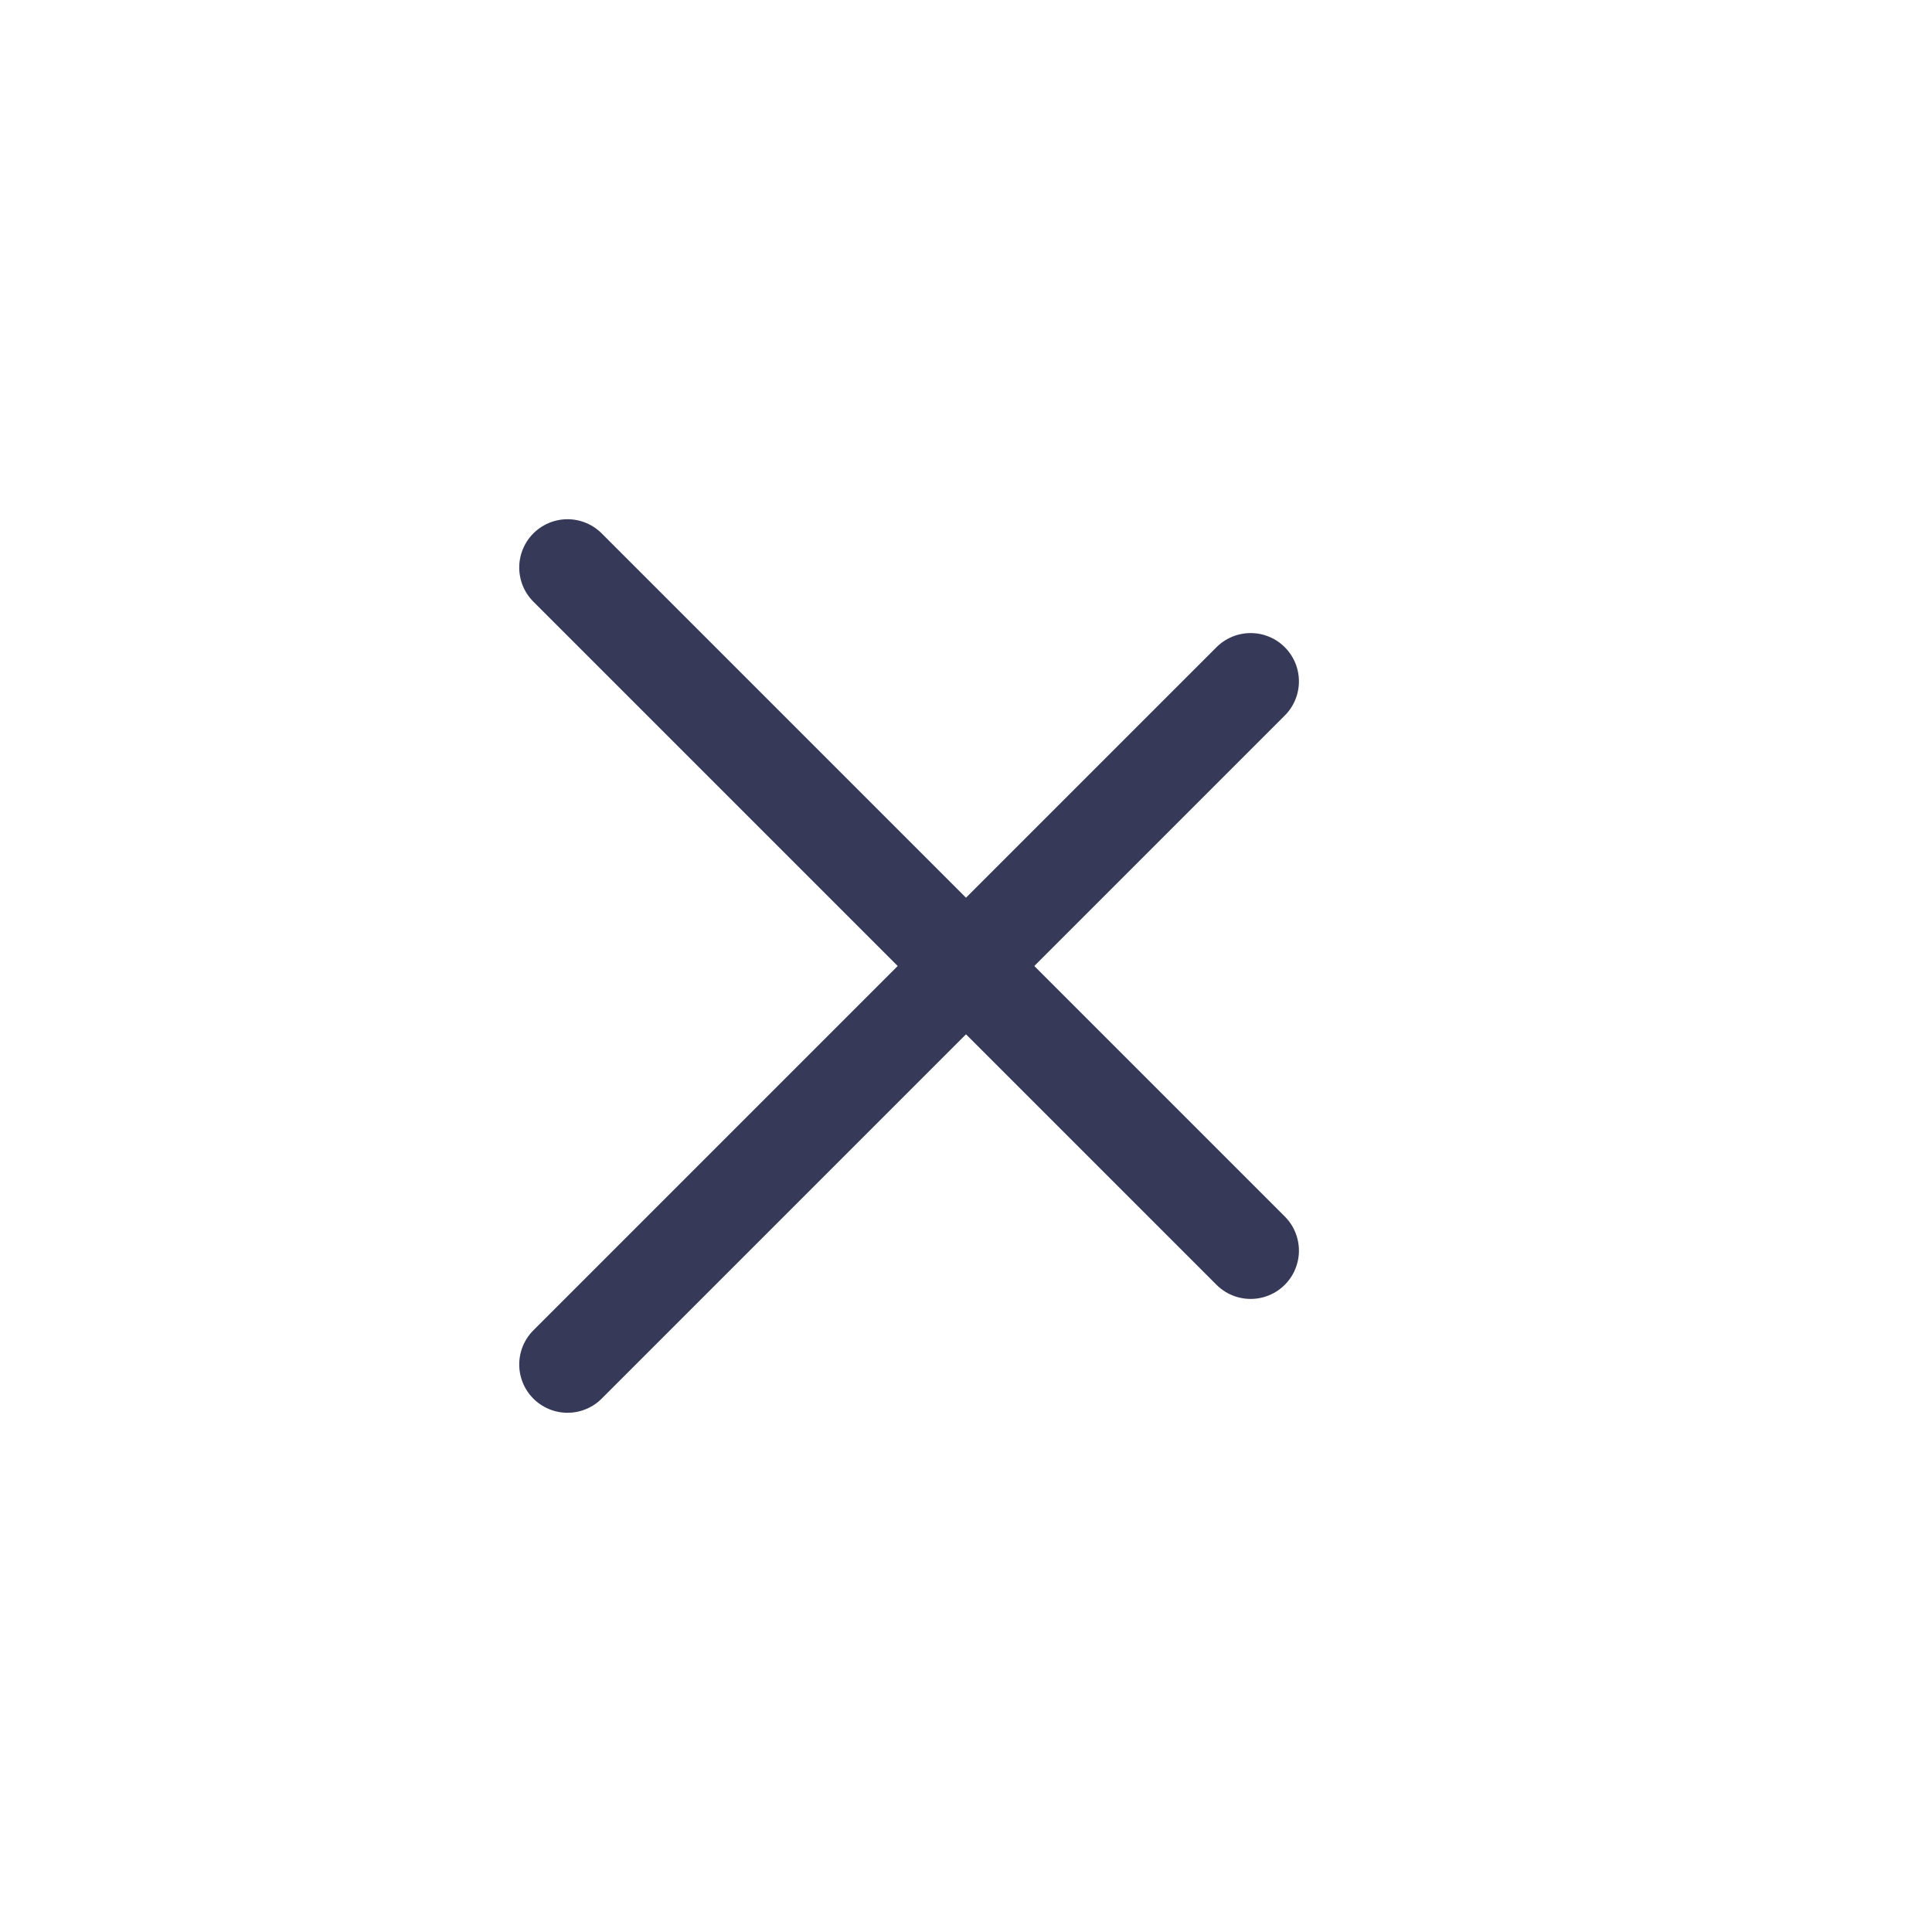
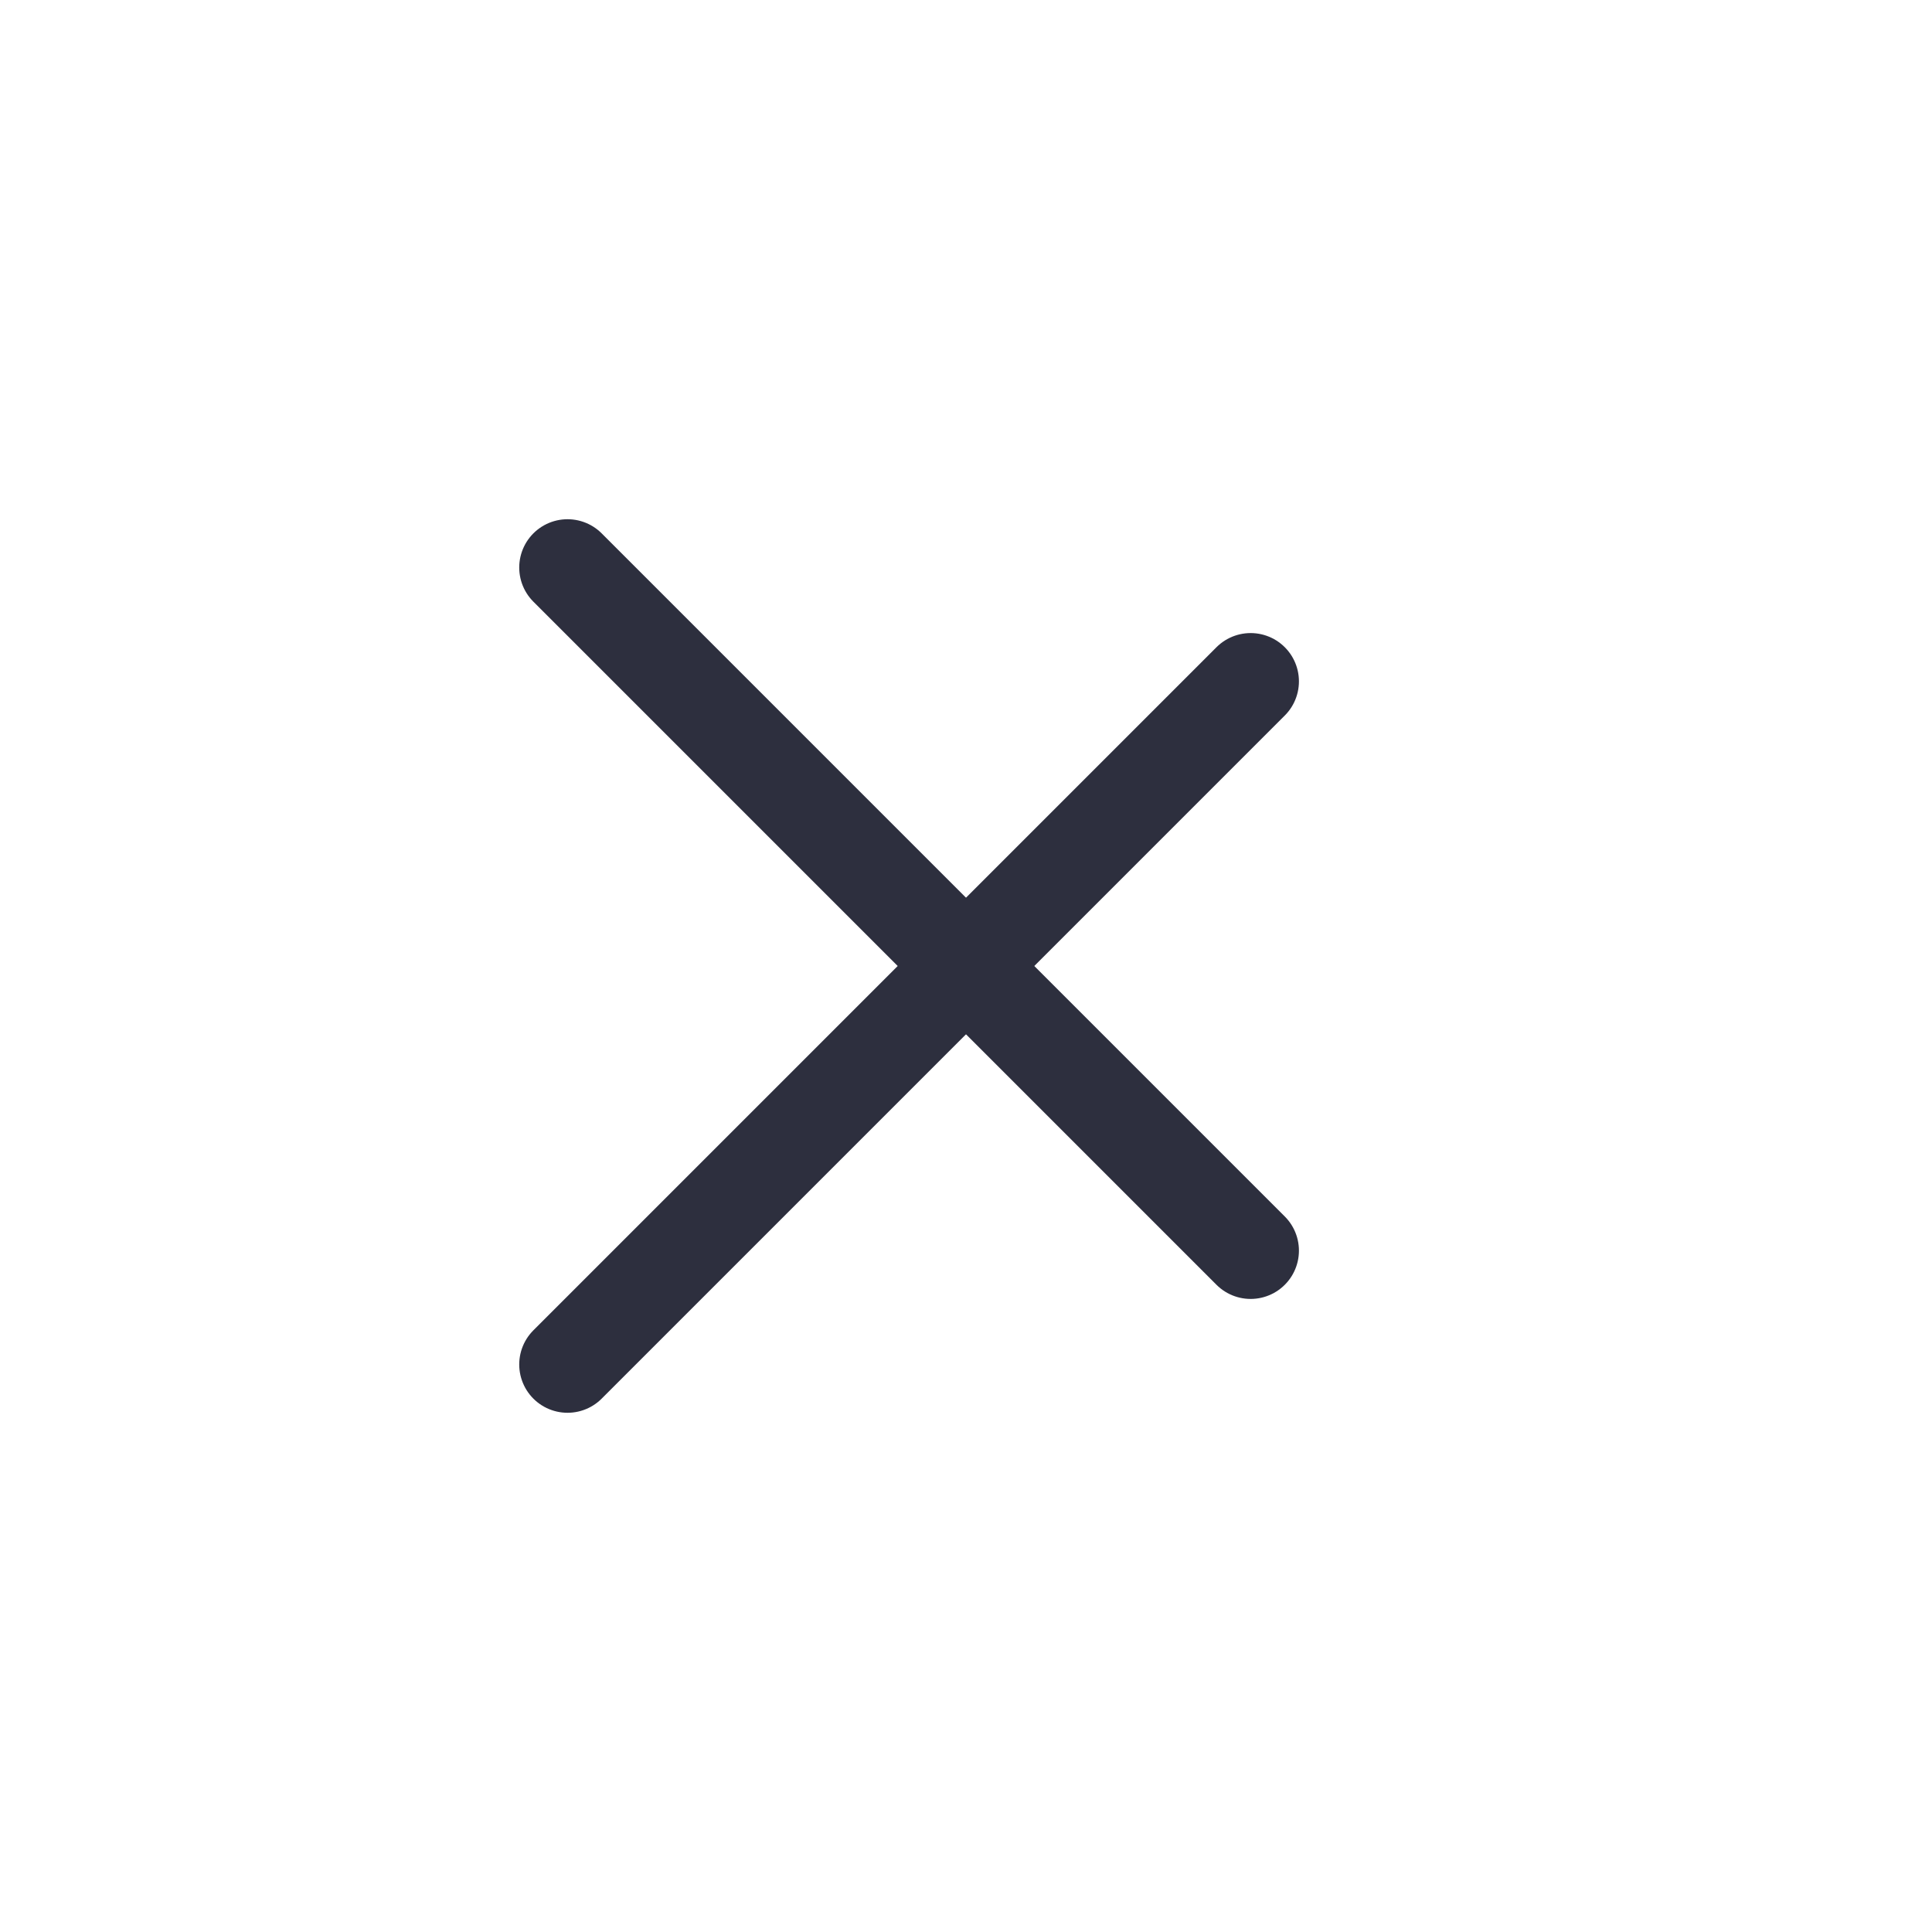
<svg xmlns="http://www.w3.org/2000/svg" width="40" height="40" viewBox="0 0 40 40" fill="none">
-   <path d="M11.75 28.25L25.893 14.107" stroke="#363A58" stroke-width="2" stroke-linecap="round" />
-   <path d="M11.75 11.75L25.893 25.893" stroke="#363A58" stroke-width="2" stroke-linecap="round" />
+   <path d="M11.75 28.25L25.893 14.107" stroke="#2D2F3E" stroke-width="2" stroke-linecap="round" />
+   <path d="M11.75 11.75L25.893 25.893" stroke="#2D2F3E" stroke-width="2" stroke-linecap="round" />
</svg>
